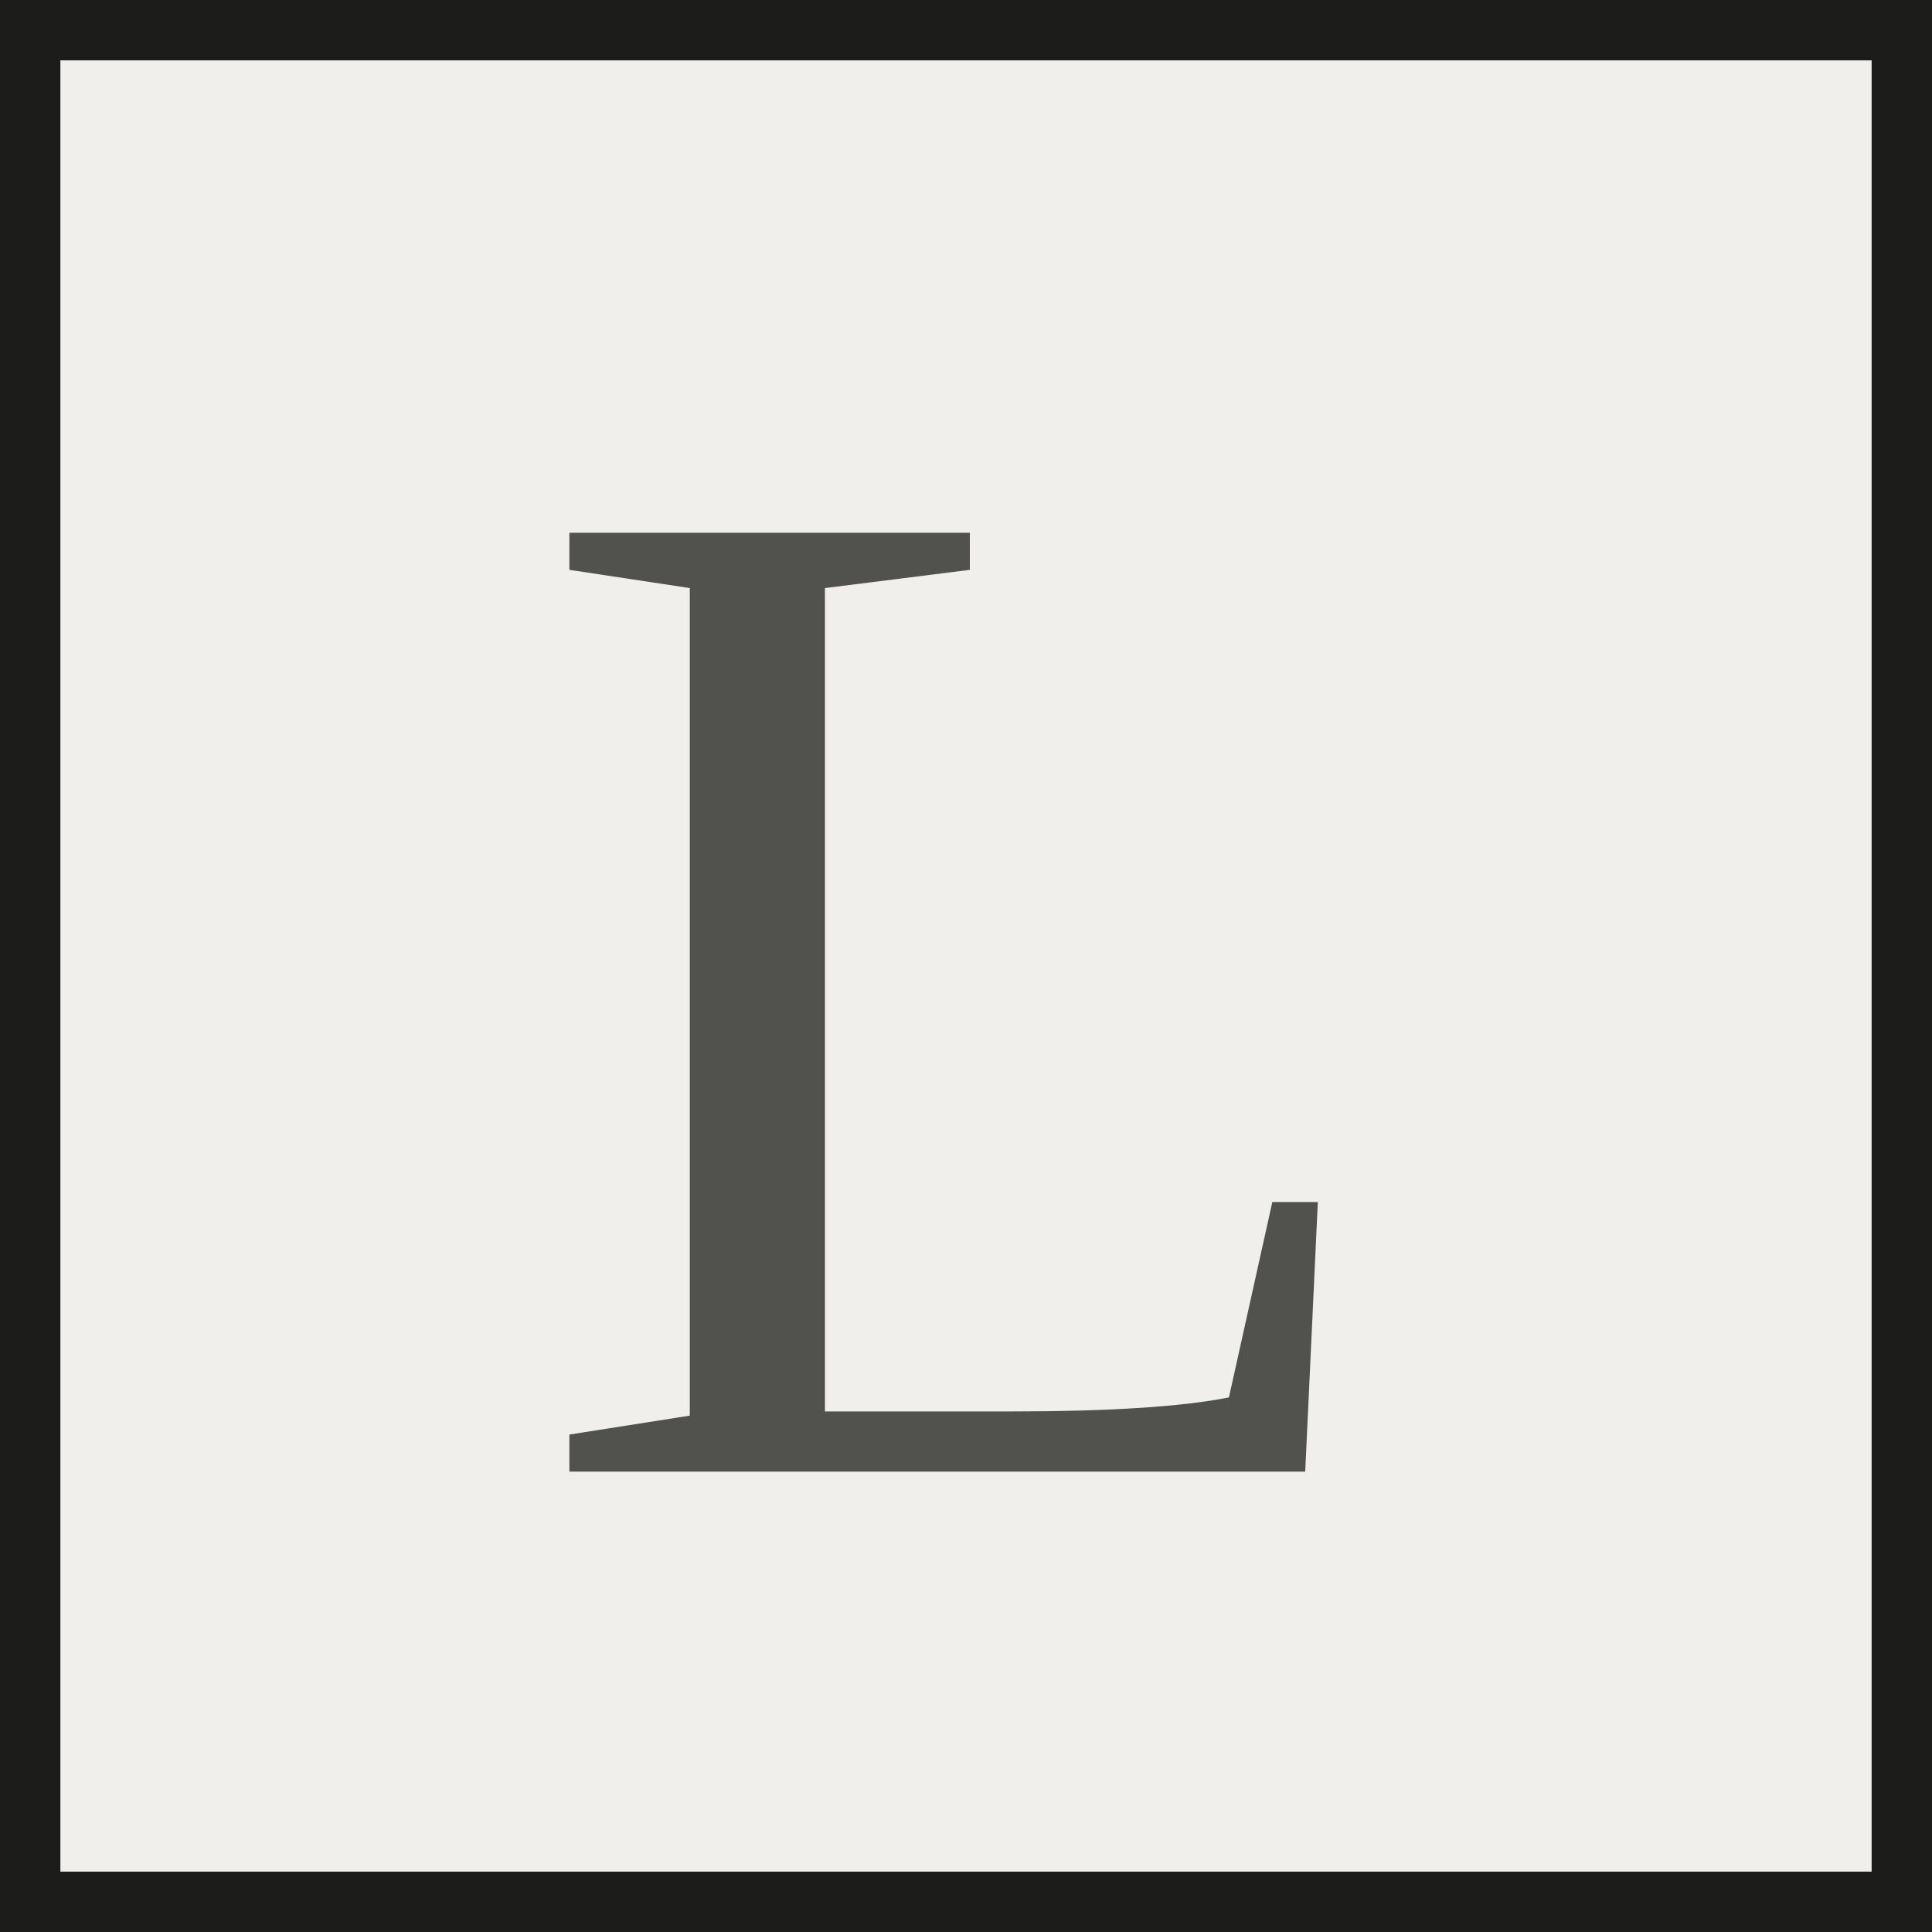
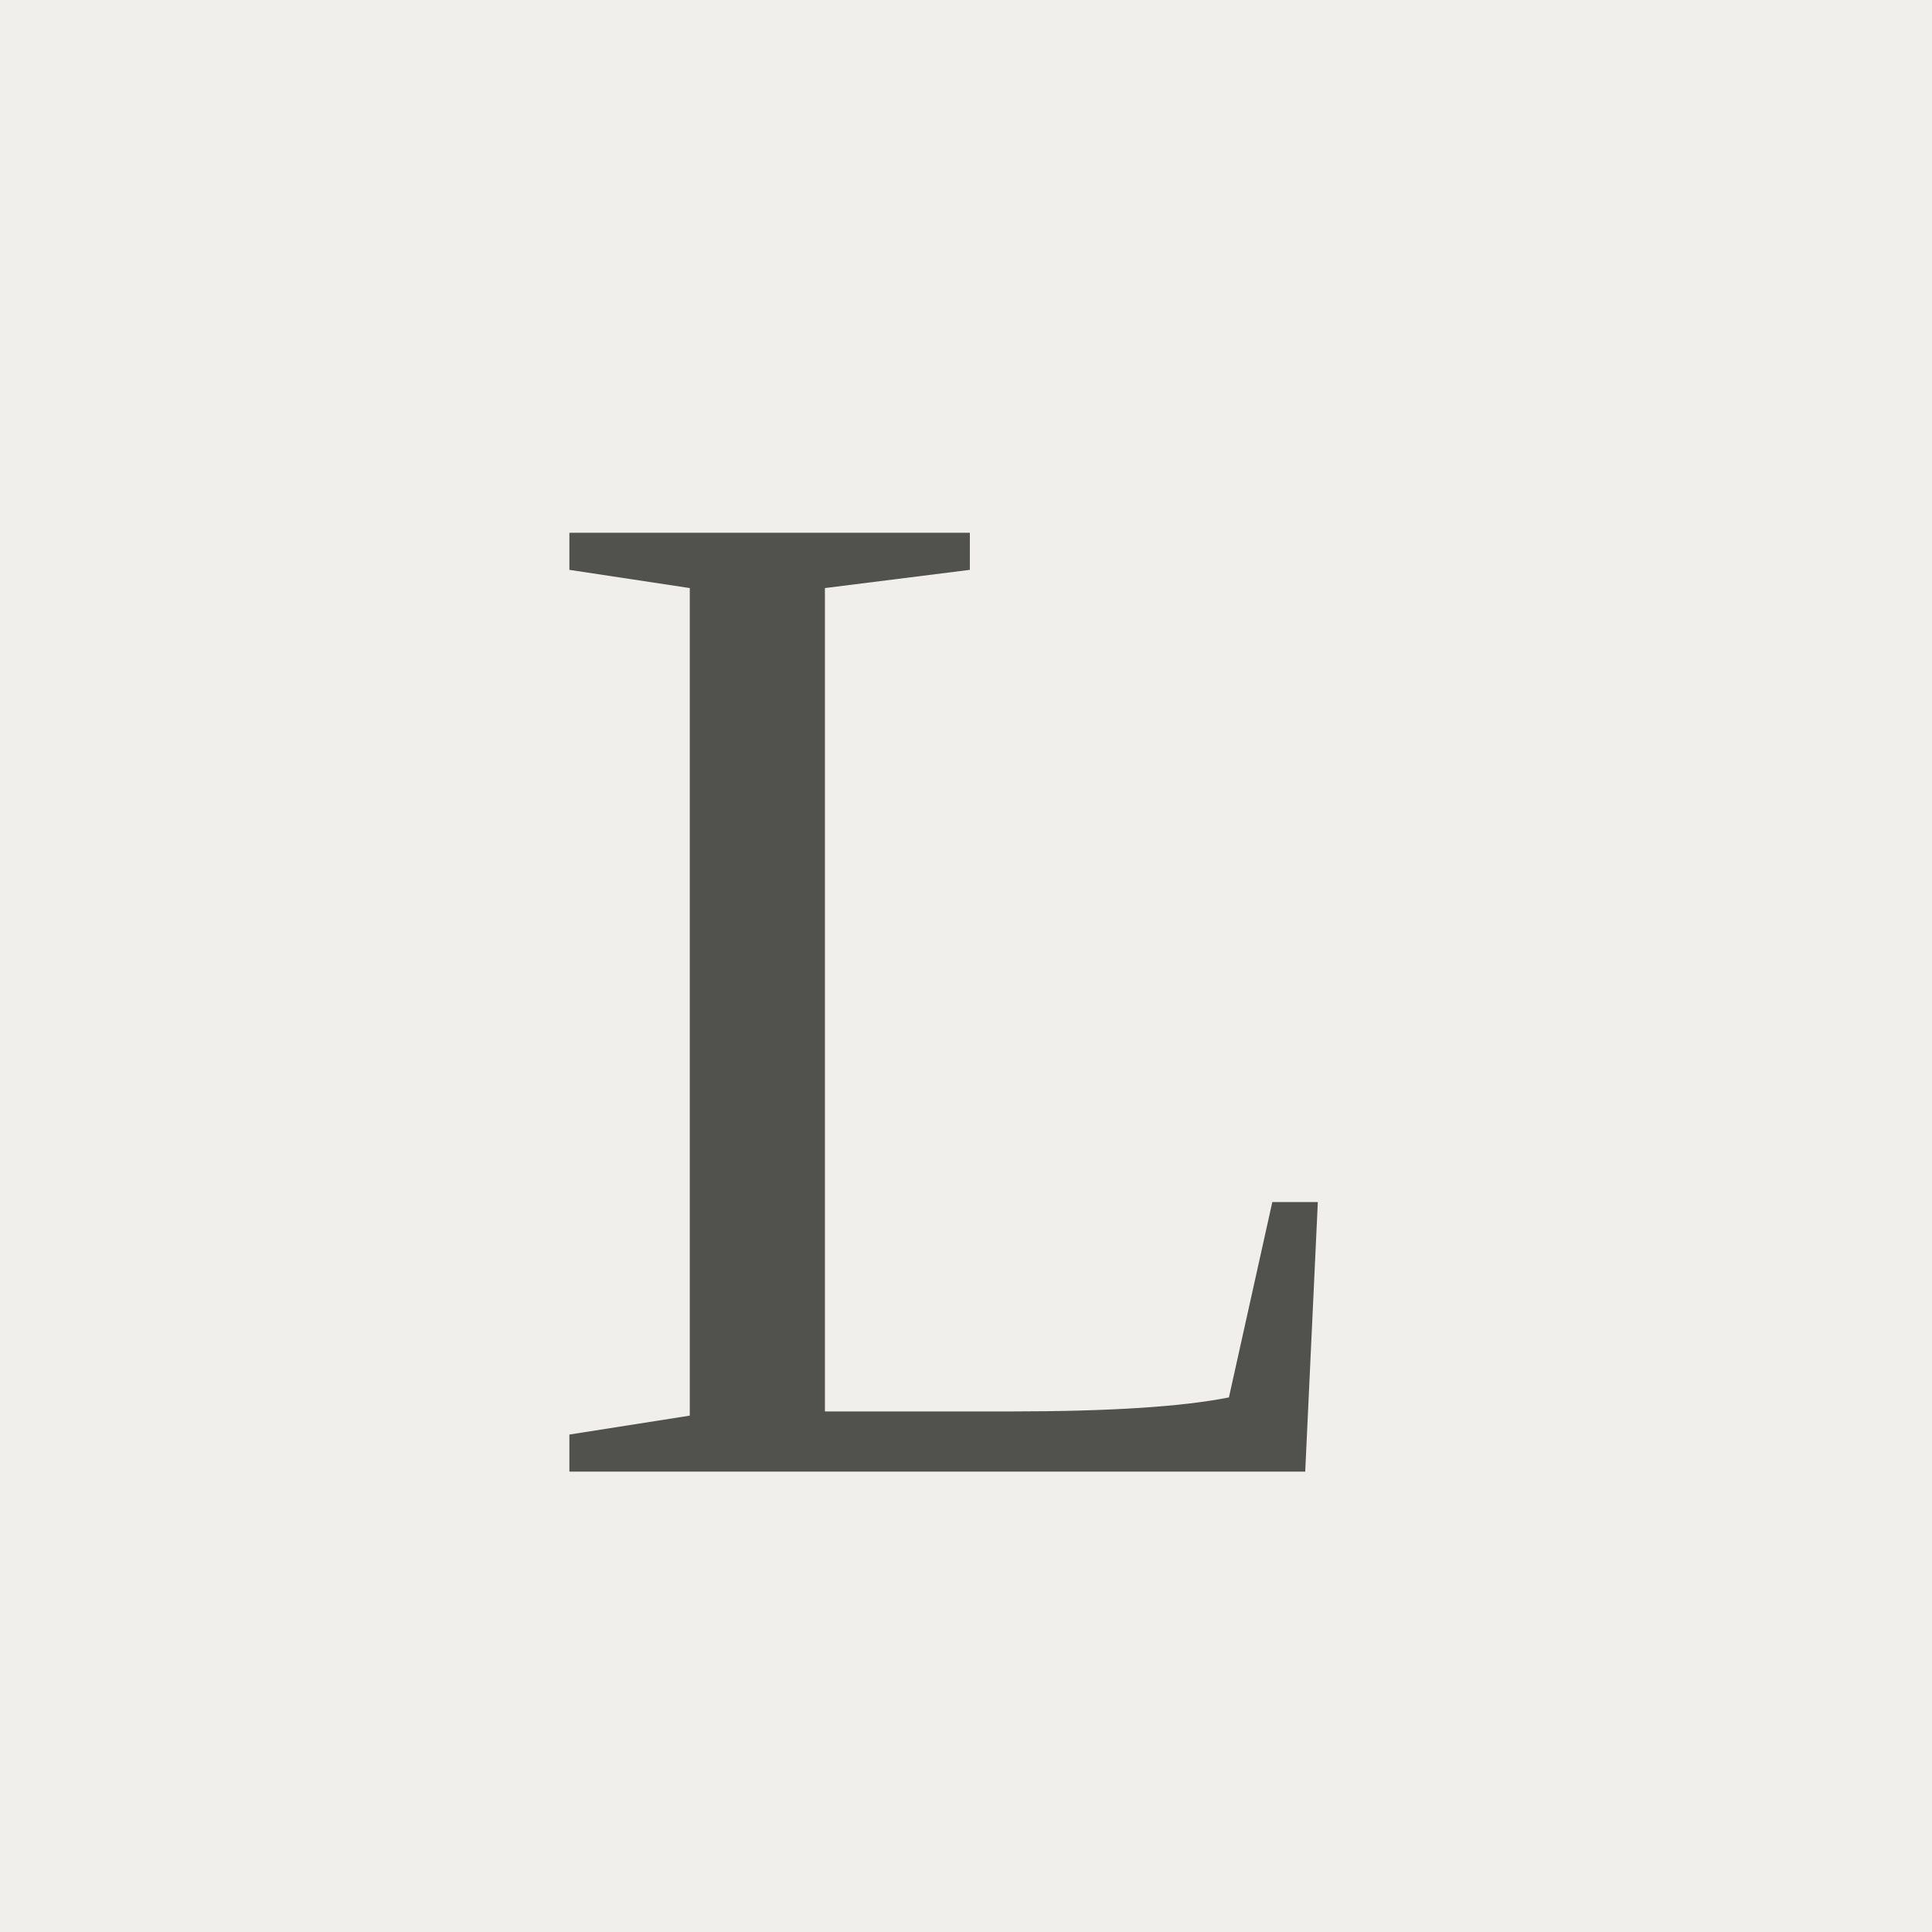
<svg xmlns="http://www.w3.org/2000/svg" viewBox="0 0 512 512" width="512" height="512">
-   <rect x="8" y="8" width="496" height="496" rx="0" ry="0" fill="#F0EFEC" stroke="#1C1C1A" stroke-width="16" />
-   <text x="256" y="390" text-anchor="middle" font-family="'Cormorant Garamond', 'Georgia', 'Times New Roman', serif" font-size="380" font-weight="500" fill="#1C1C1A" opacity="0.75">L</text>
+   <rect width="512" height="512" fill="#F0EFEC" />
+   <text x="256" y="390" text-anchor="middle" font-family="Georgia, 'Times New Roman', serif" font-size="380" font-weight="500" fill="#1C1C1A" opacity="0.75">L</text>
</svg>
